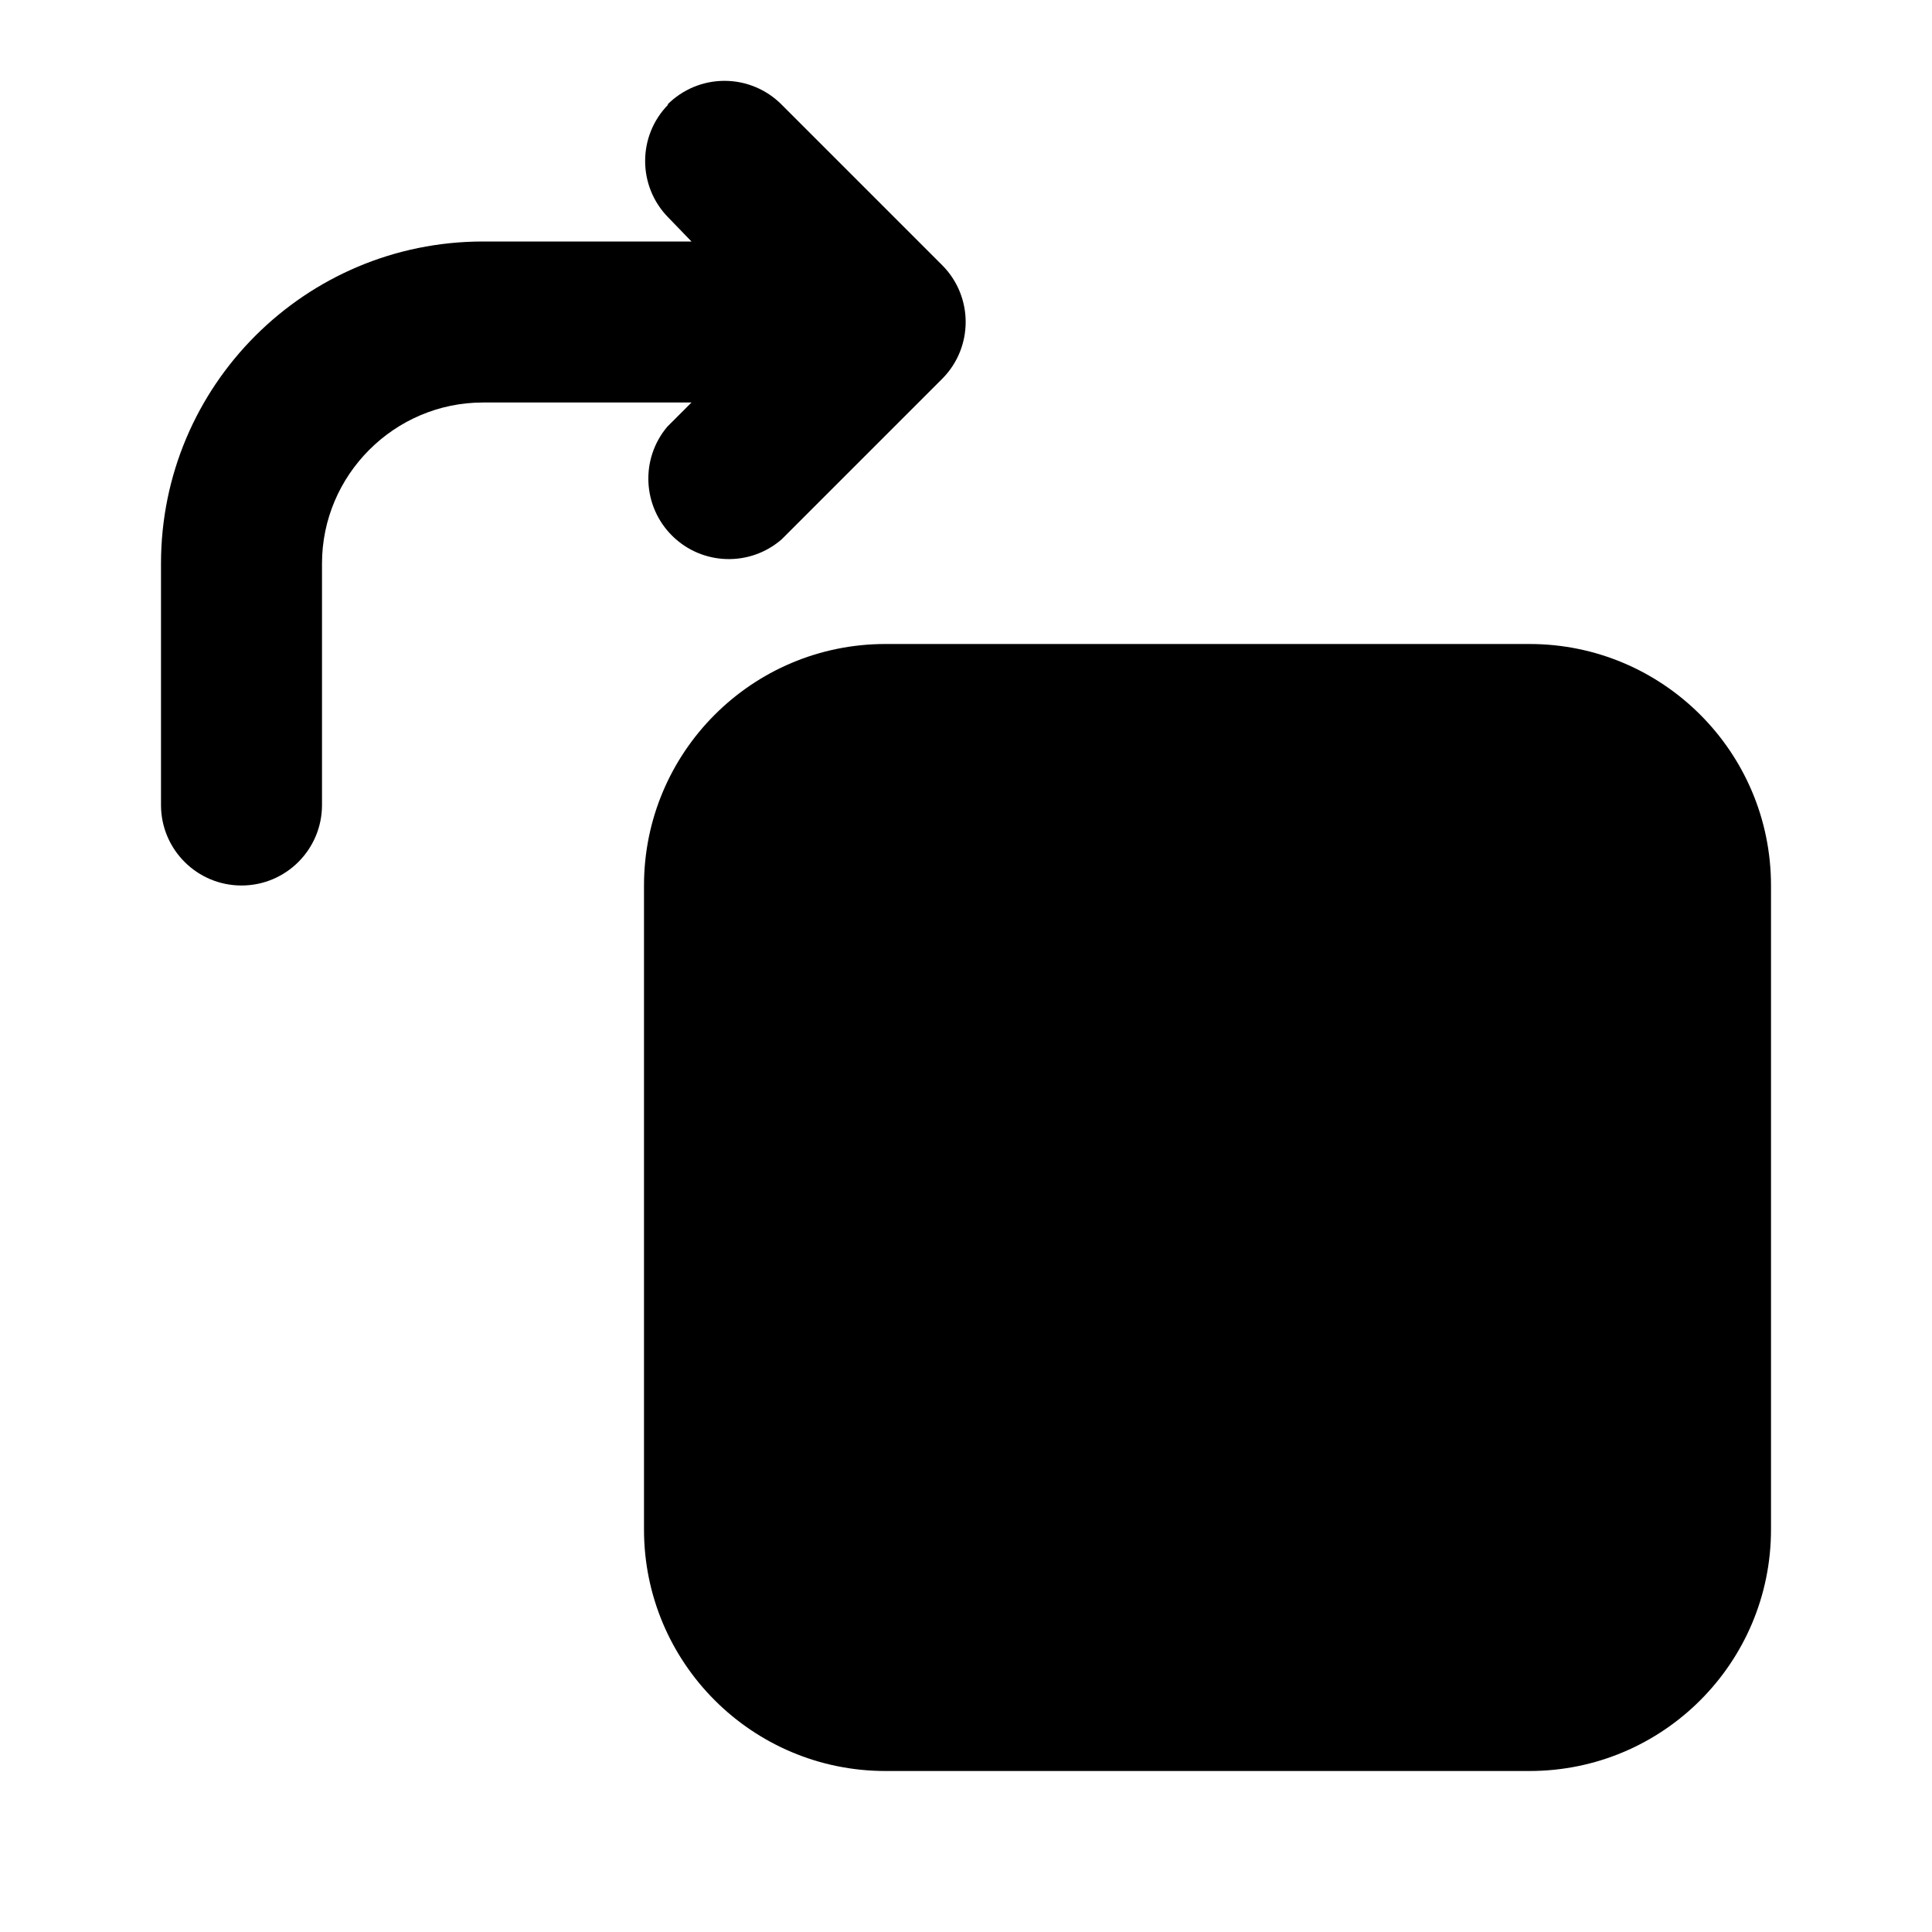
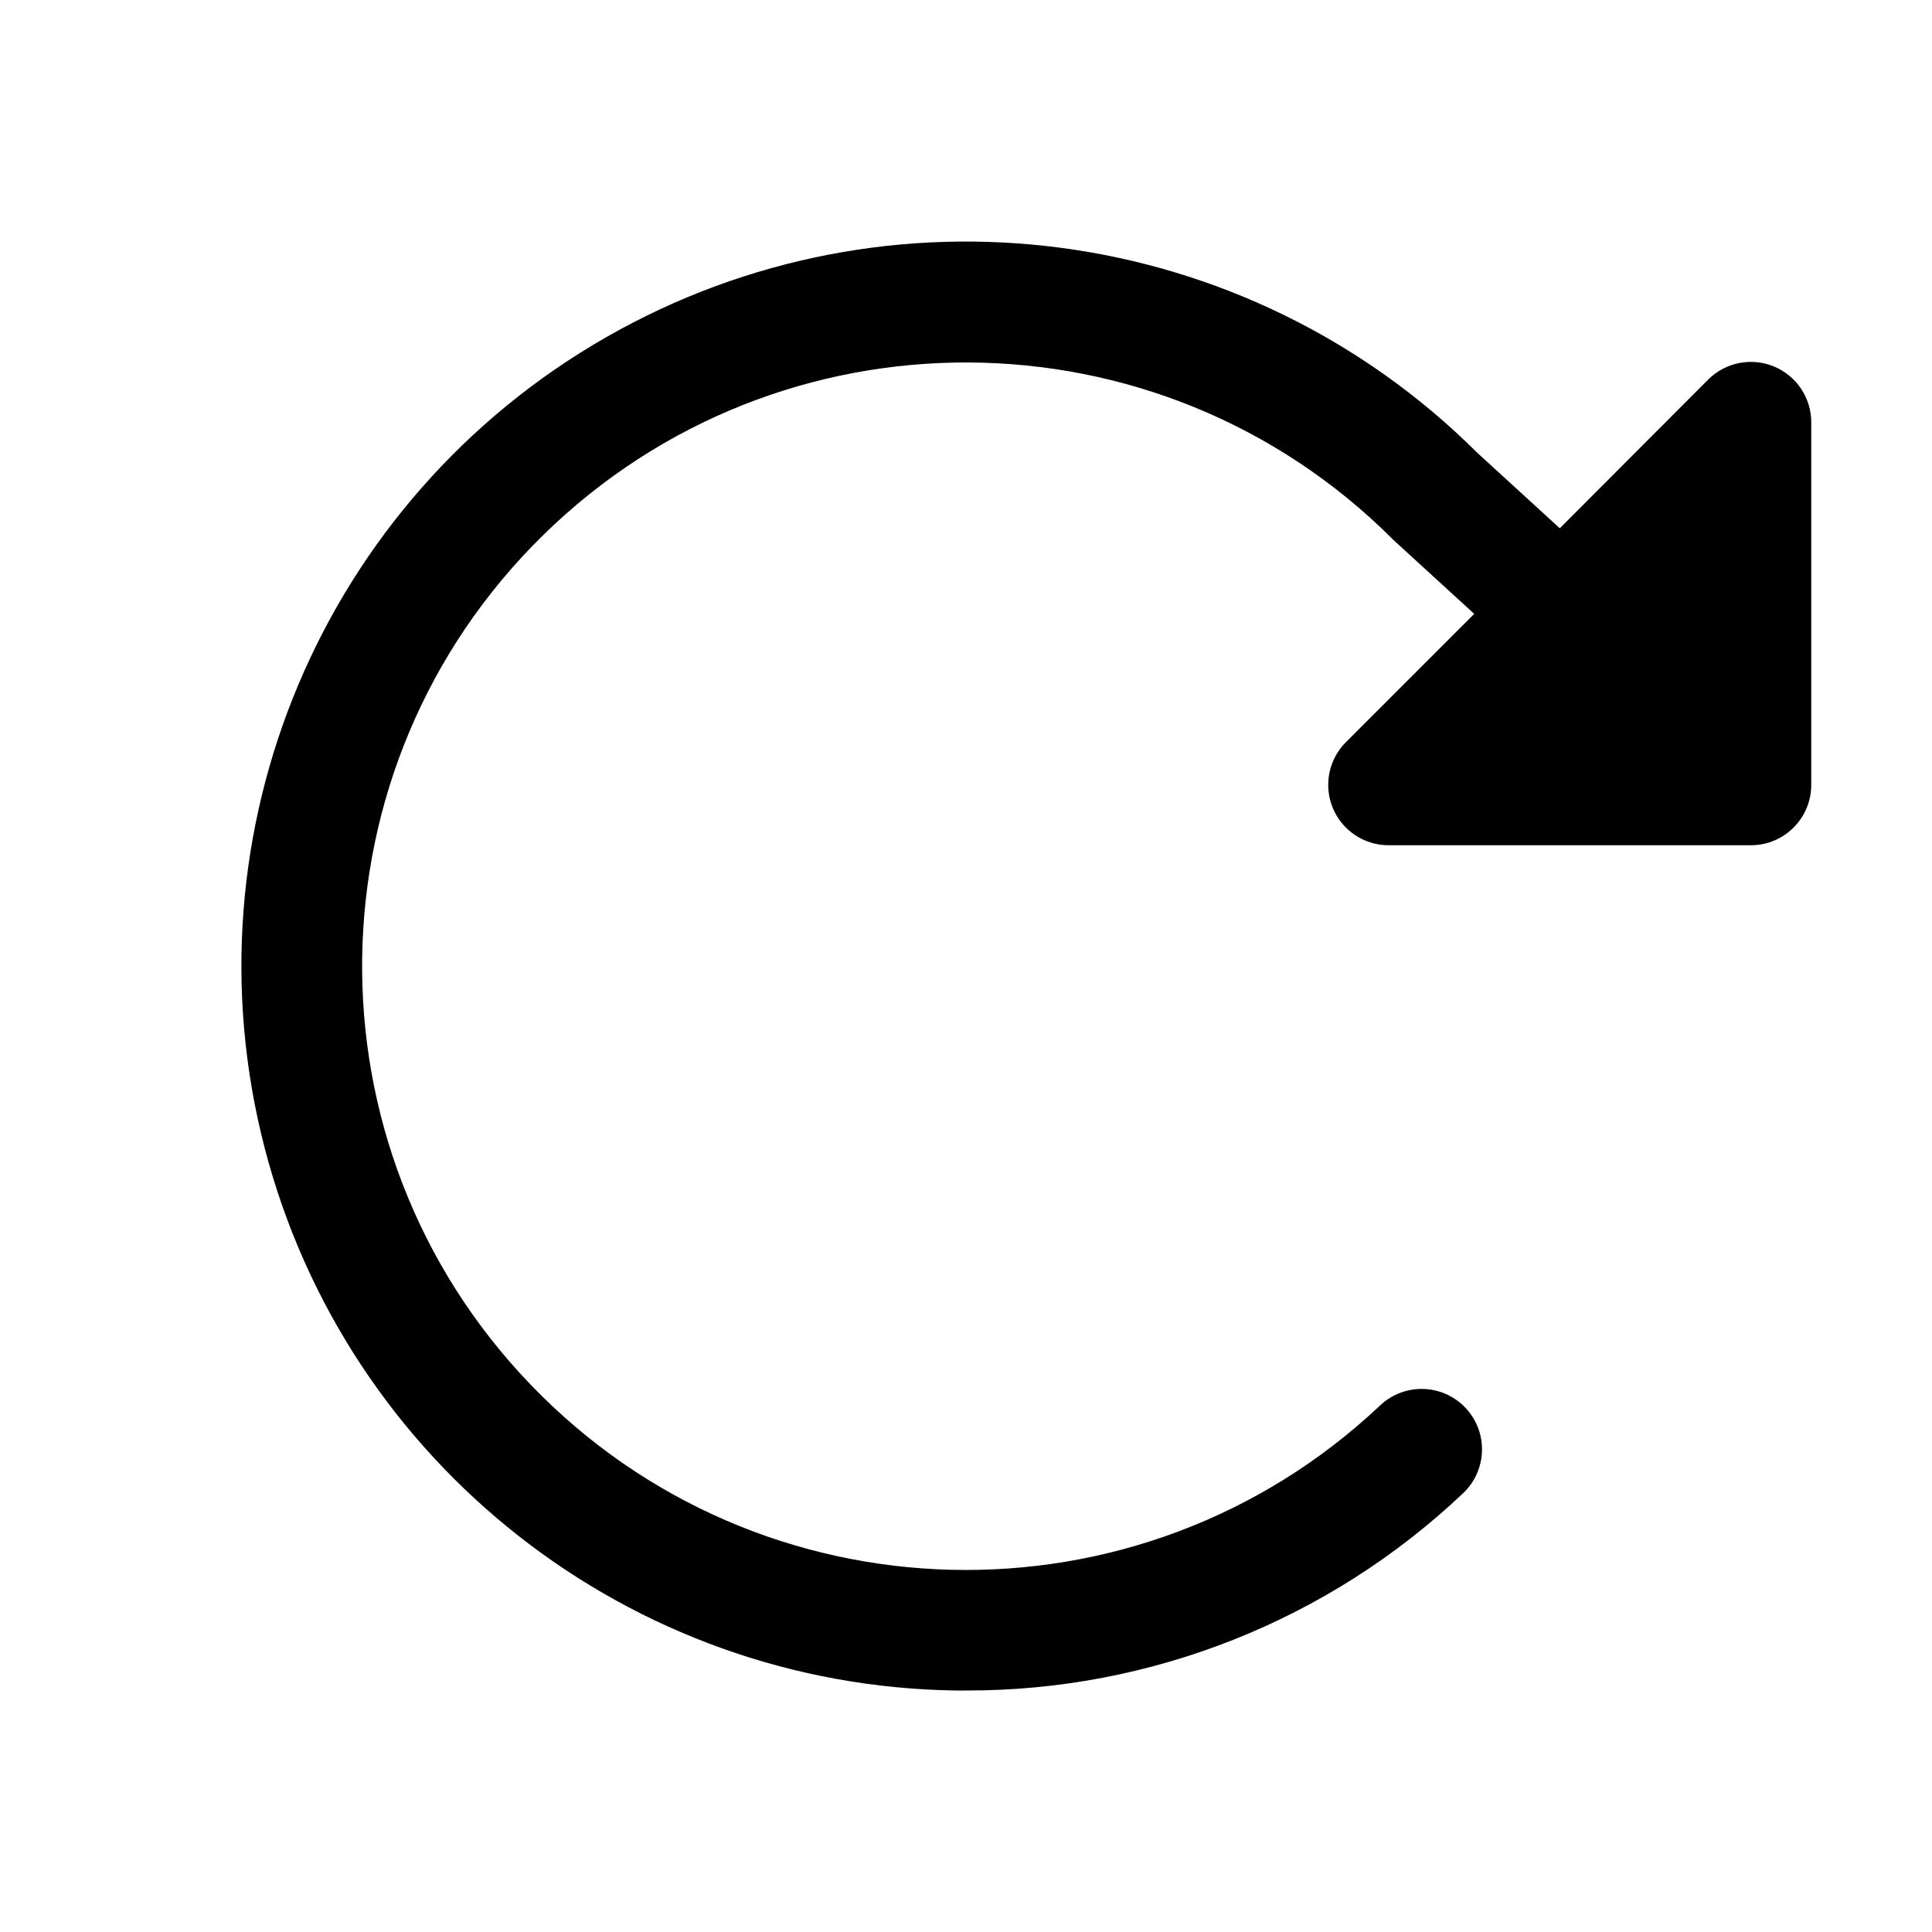
- <svg xmlns="http://www.w3.org/2000/svg" fill="none" viewBox="0 0 24 24">
-   <path fill="currentColor" d="M8.3 1.3a1 1 0 0 0 0 1.4l.29.3H6a4 4 0 0 0-4 4v3a1 1 0 1 0 2 0V7c0-1.1.9-2 2-2h2.59l-.3.3a1 1 0 0 0 1.42 1.4l2-2a1 1 0 0 0 0-1.4l-2-2a1 1 0 0 0-1.42 0ZM22 11a3 3 0 0 0-3-3h-8a3 3 0 0 0-3 3v8a3 3 0 0 0 3 3h8a3 3 0 0 0 3-3v-8Z" />
+ <svg xmlns="http://www.w3.org/2000/svg" viewBox="0 0 256 256" fill="currentColor">
+   <path d="M240,56v48a8,8,0,0,1-8,8H184a8,8,0,0,1-5.66-13.66l17-17-10.55-9.65-.25-.24a80,80,0,1,0-1.67,114.78,8,8,0,1,1,11,11.63A95.44,95.44,0,0,1,128,224h-1.32A96,96,0,1,1,195.75,60l10.93,10L226.34,50.3A8,8,0,0,1,240,56Z" />
</svg>
